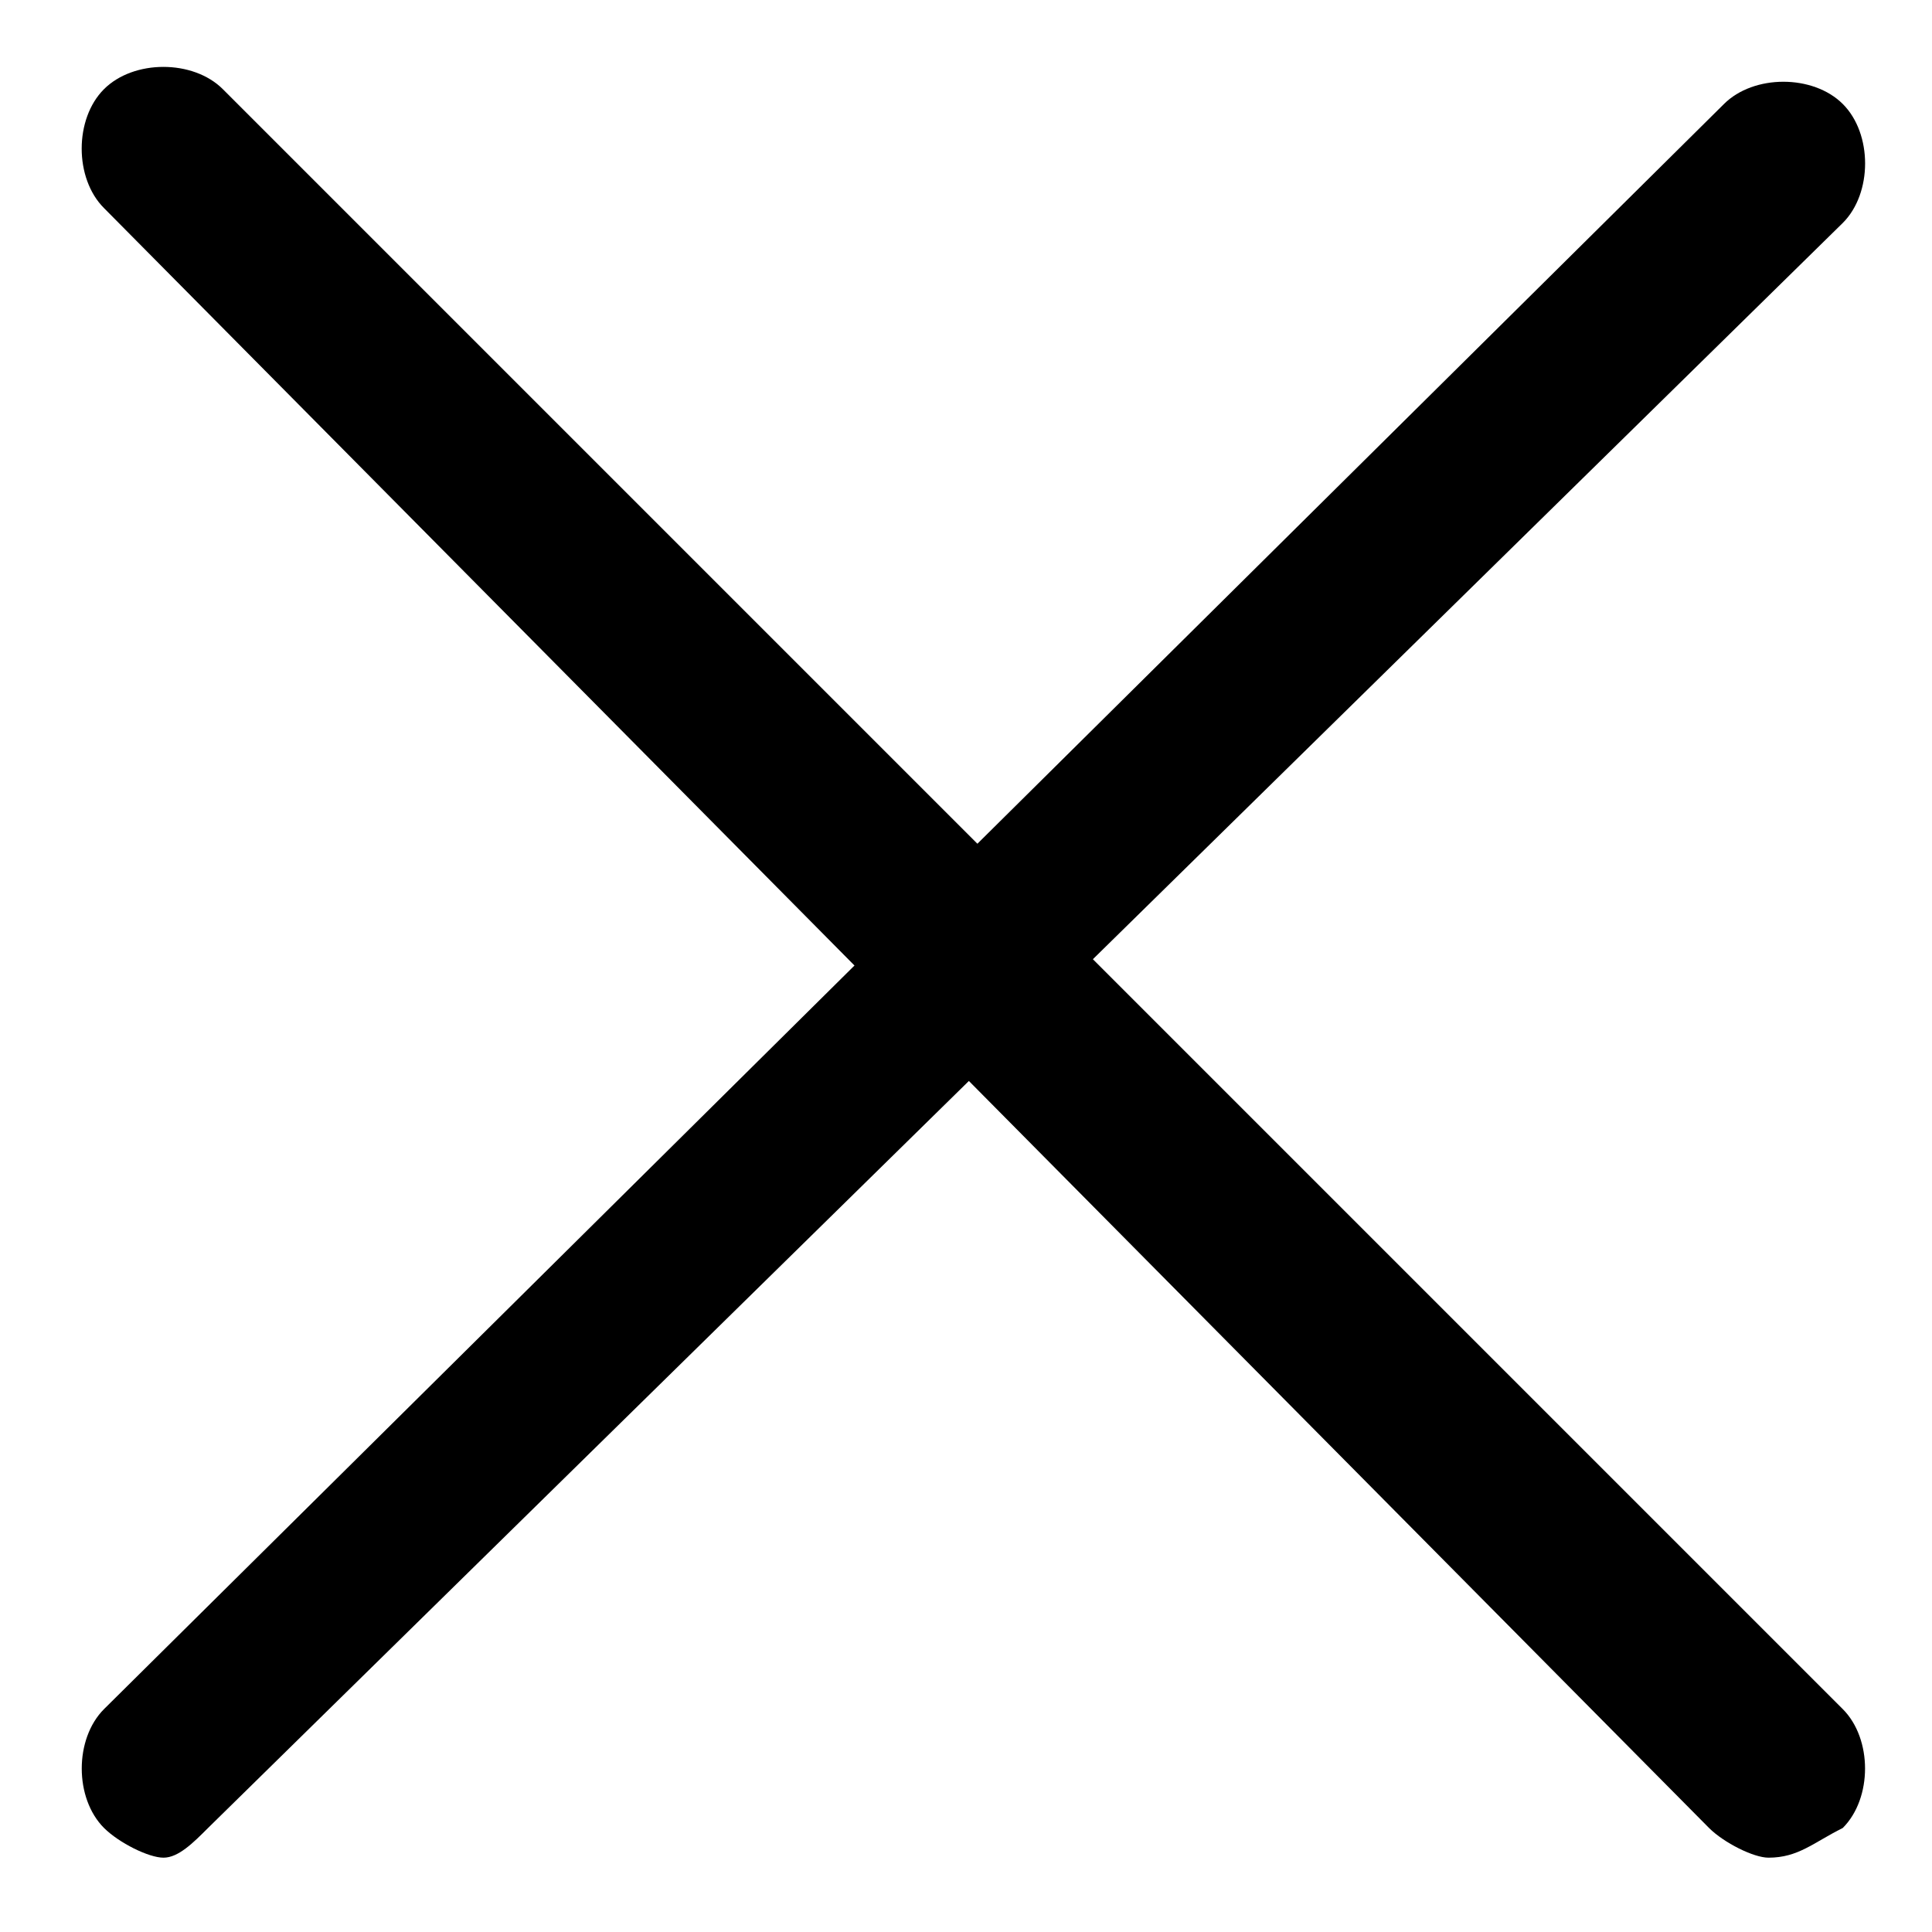
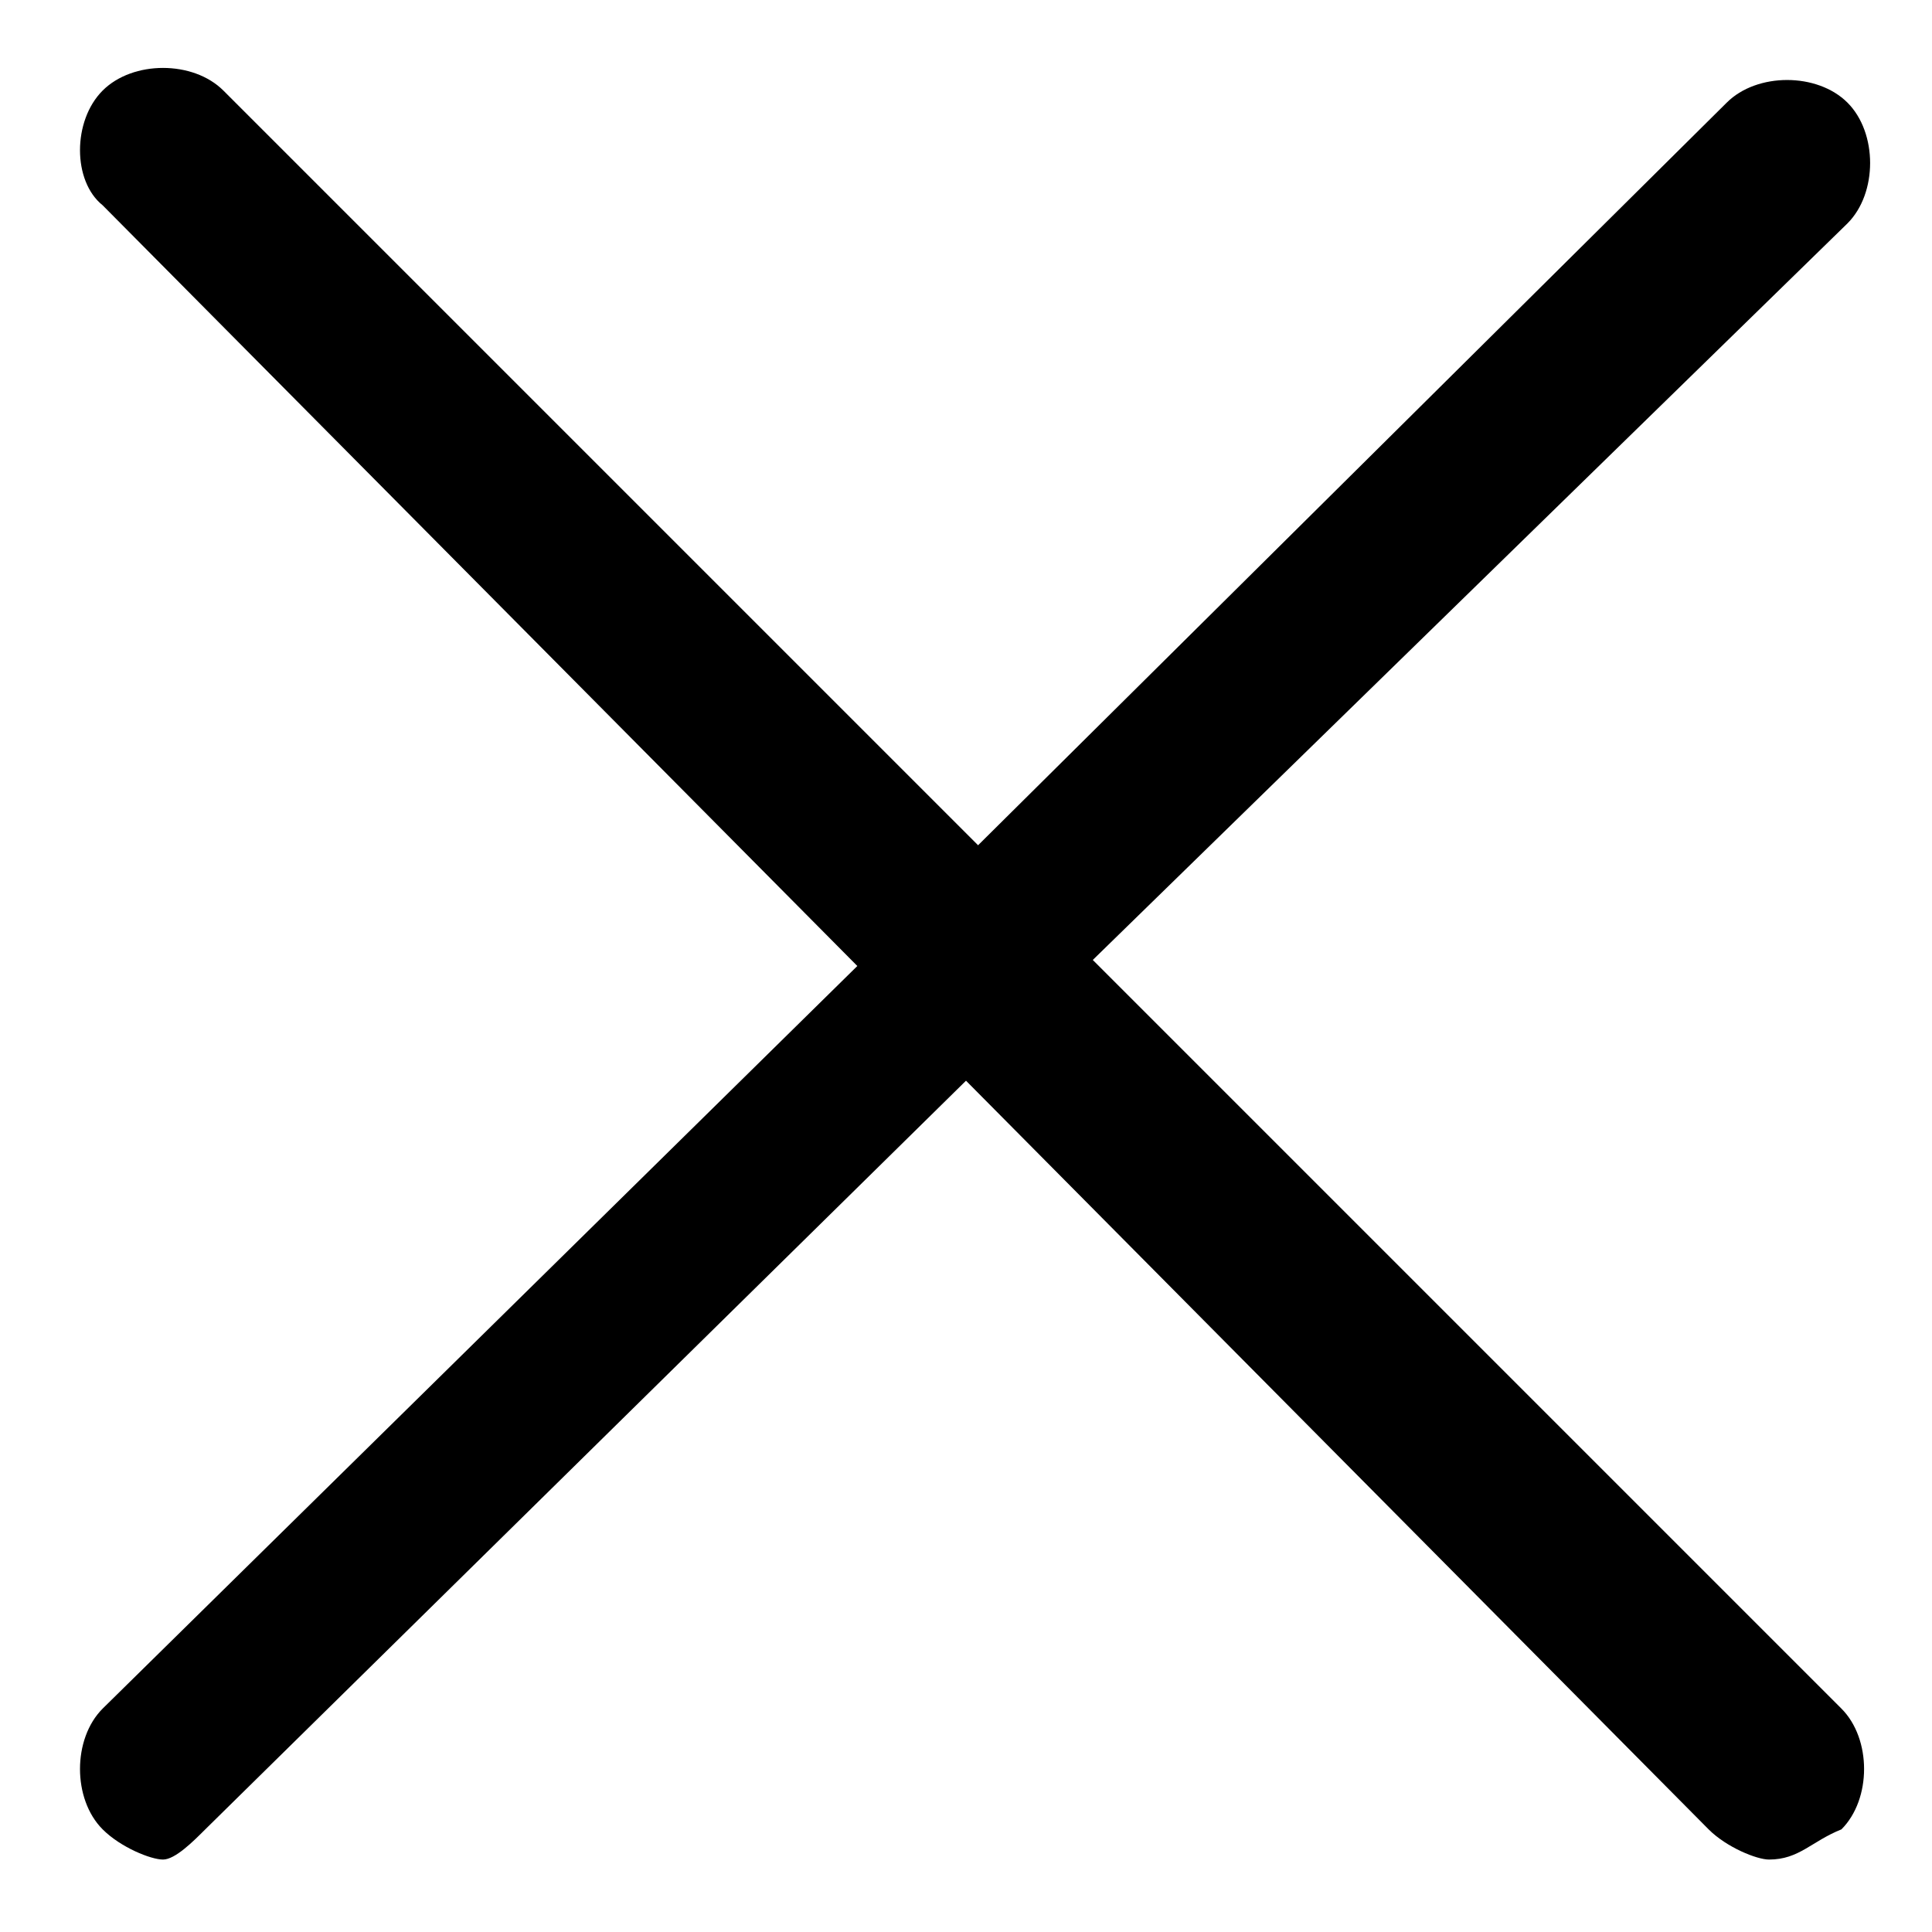
- <svg xmlns="http://www.w3.org/2000/svg" version="1.1" width="32" height="32" viewBox="0 0 32 32">
-   <path d="M2.708 30.769c-0.246 0-0.738-0.246-0.985-0.492-0.492-0.492-0.492-1.477 0-1.969l26.831-26.585c0.492-0.492 1.477-0.492 1.969 0s0.492 1.477 0 1.969l-27.077 26.585c-0.246 0.246-0.492 0.492-0.738 0.492z" />
-   <path d="M29.292 30.769c-0.246 0-0.738-0.246-0.985-0.492l-26.585-26.831c-0.492-0.492-0.492-1.477 0-1.969s1.477-0.492 1.969 0l26.831 26.831c0.492 0.492 0.492 1.477 0 1.969-0.492 0.246-0.738 0.492-1.231 0.492z" />
+ <svg xmlns="http://www.w3.org/2000/svg" version="1.1" id="Слой_1" x="0px" y="0px" viewBox="0 0 32 32" style="enable-background:new 0 0 32 32;" xml:space="preserve">
+   <path d="M30.5,28.3c0.5,0.5,0.5,1.5,0,2c-0.5,0.2-0.7,0.5-1.2,0.5c-0.2,0-0.7-0.2-1-0.5L16,17.9L3.4,30.3c-0.2,0.2-0.5,0.5-0.7,0.5  c-0.2,0-0.7-0.2-1-0.5c-0.5-0.5-0.5-1.5,0-2L14.2,16L1.7,3.4C1.2,3,1.2,2,1.7,1.5s1.5-0.5,2,0L16.2,14L28.6,1.7c0.5-0.5,1.5-0.5,2,0  s0.5,1.5,0,2L18.1,15.9L30.5,28.3z" />
</svg>
